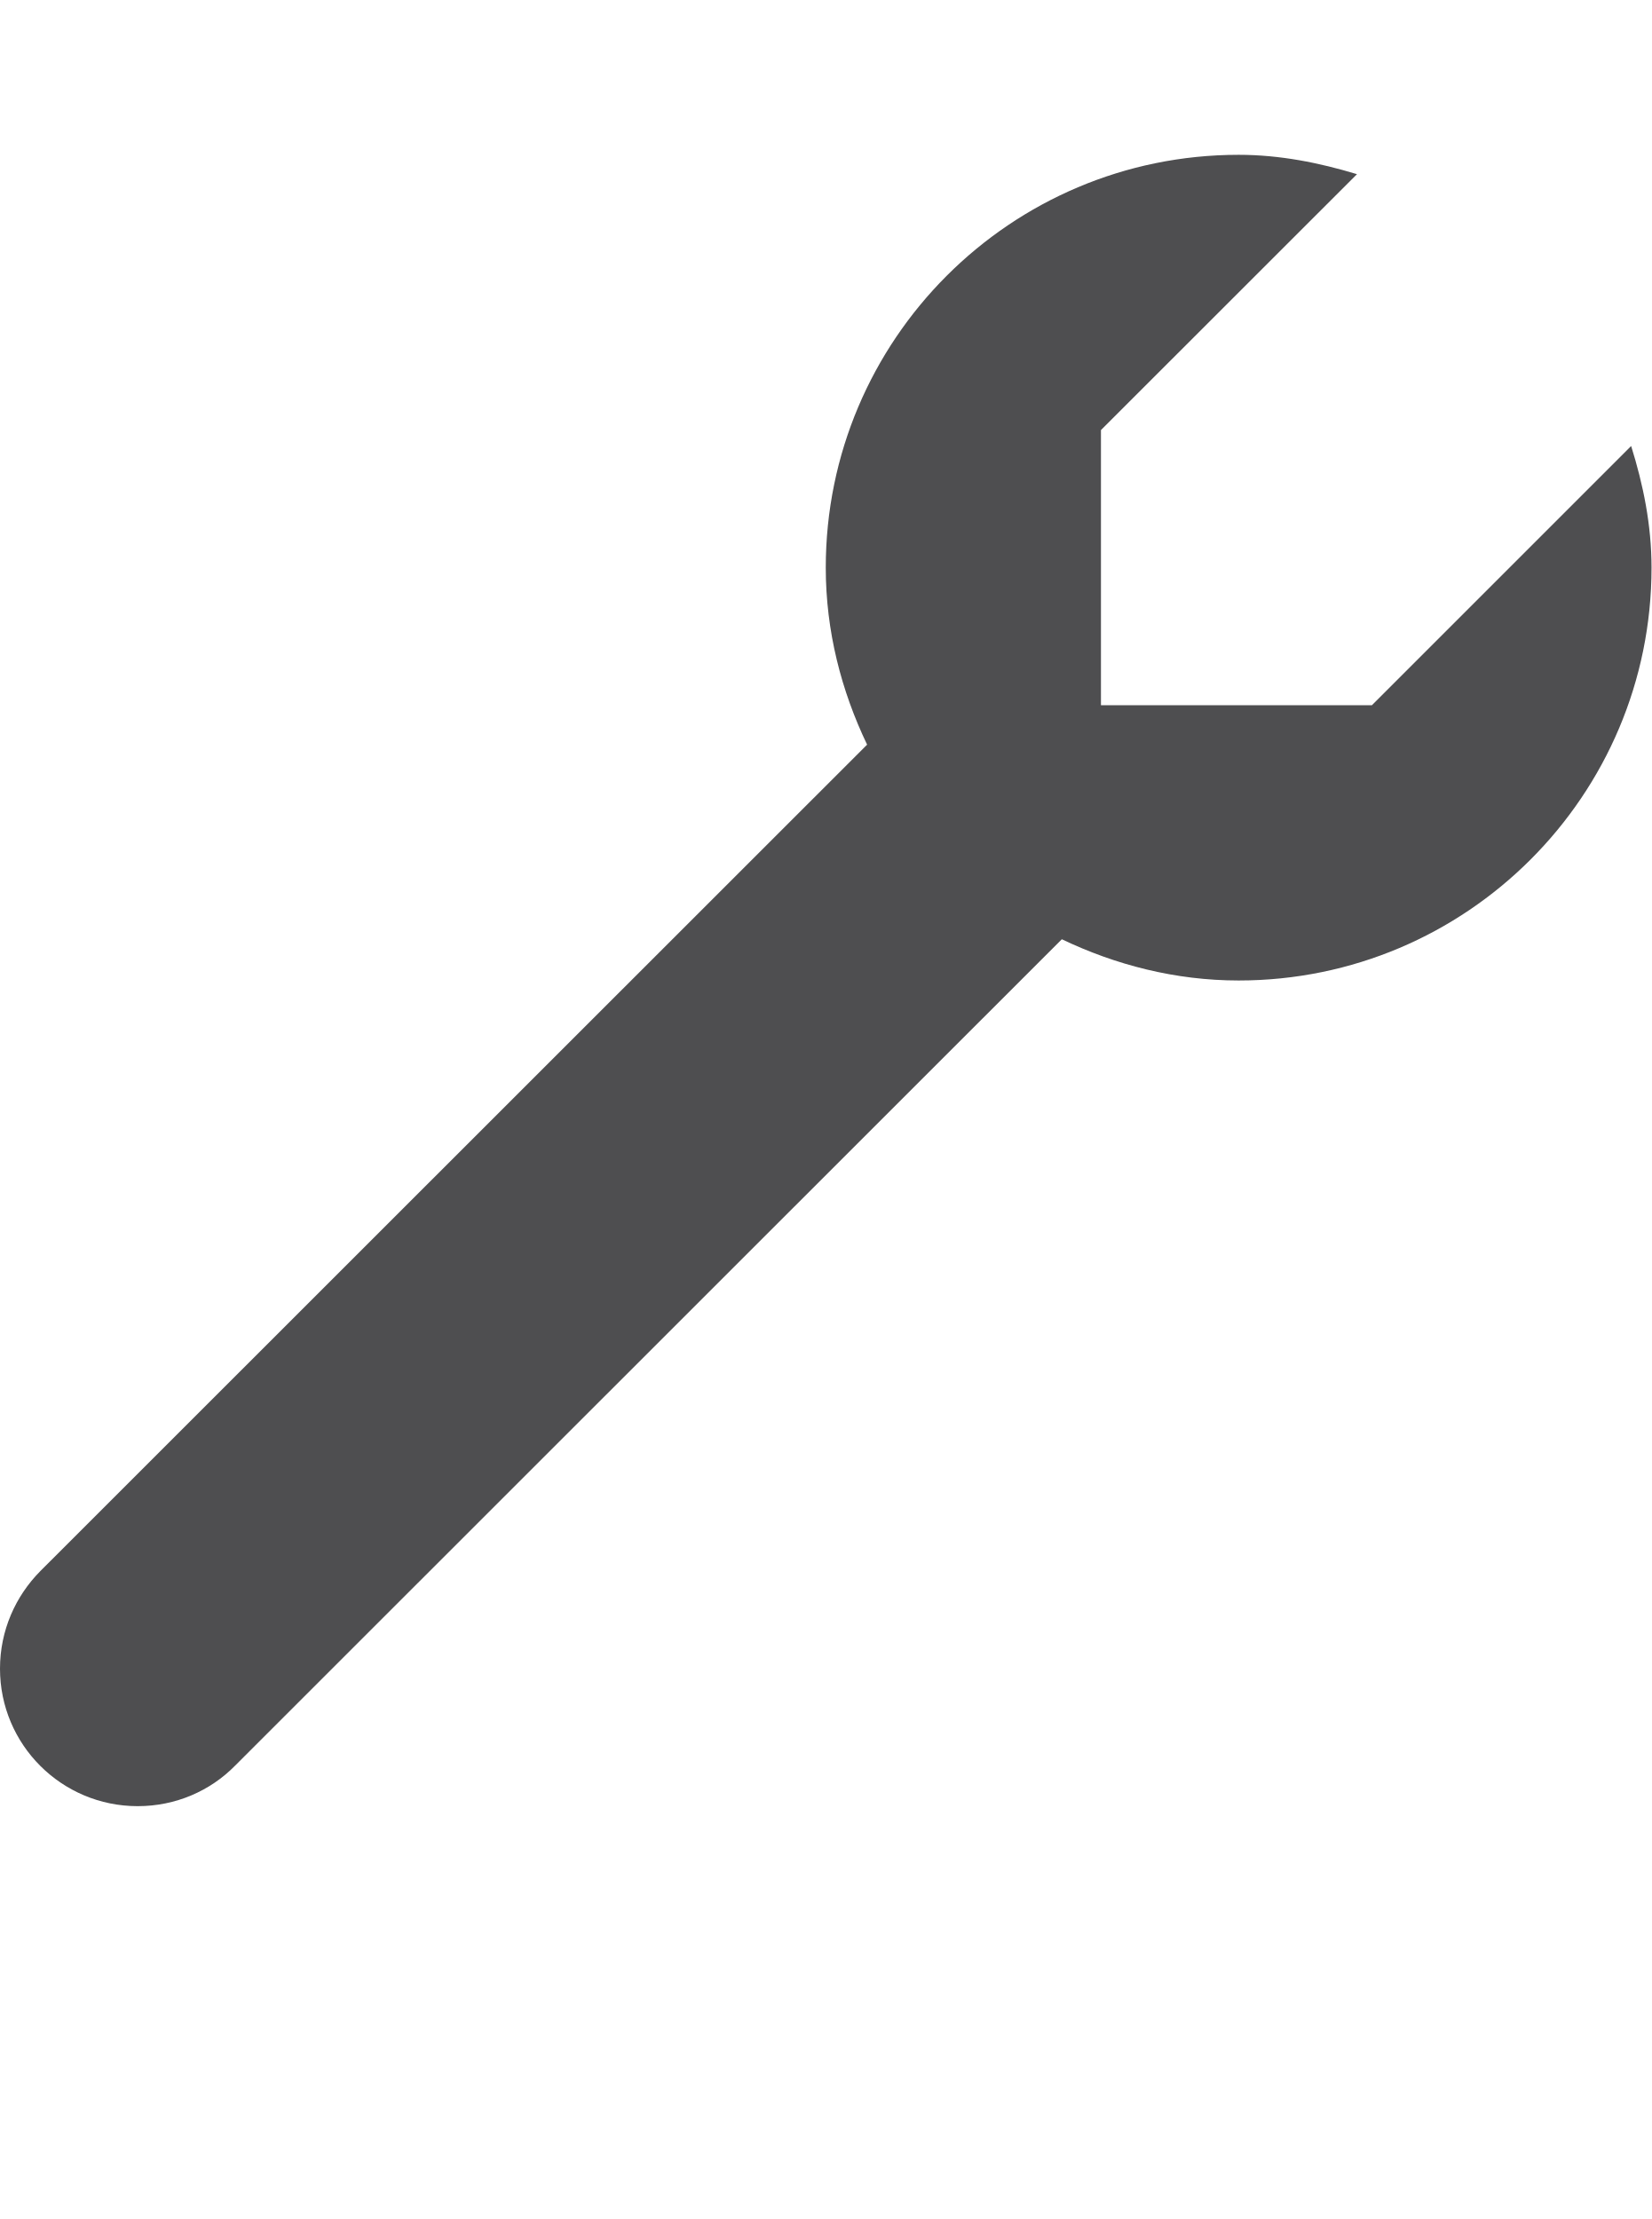
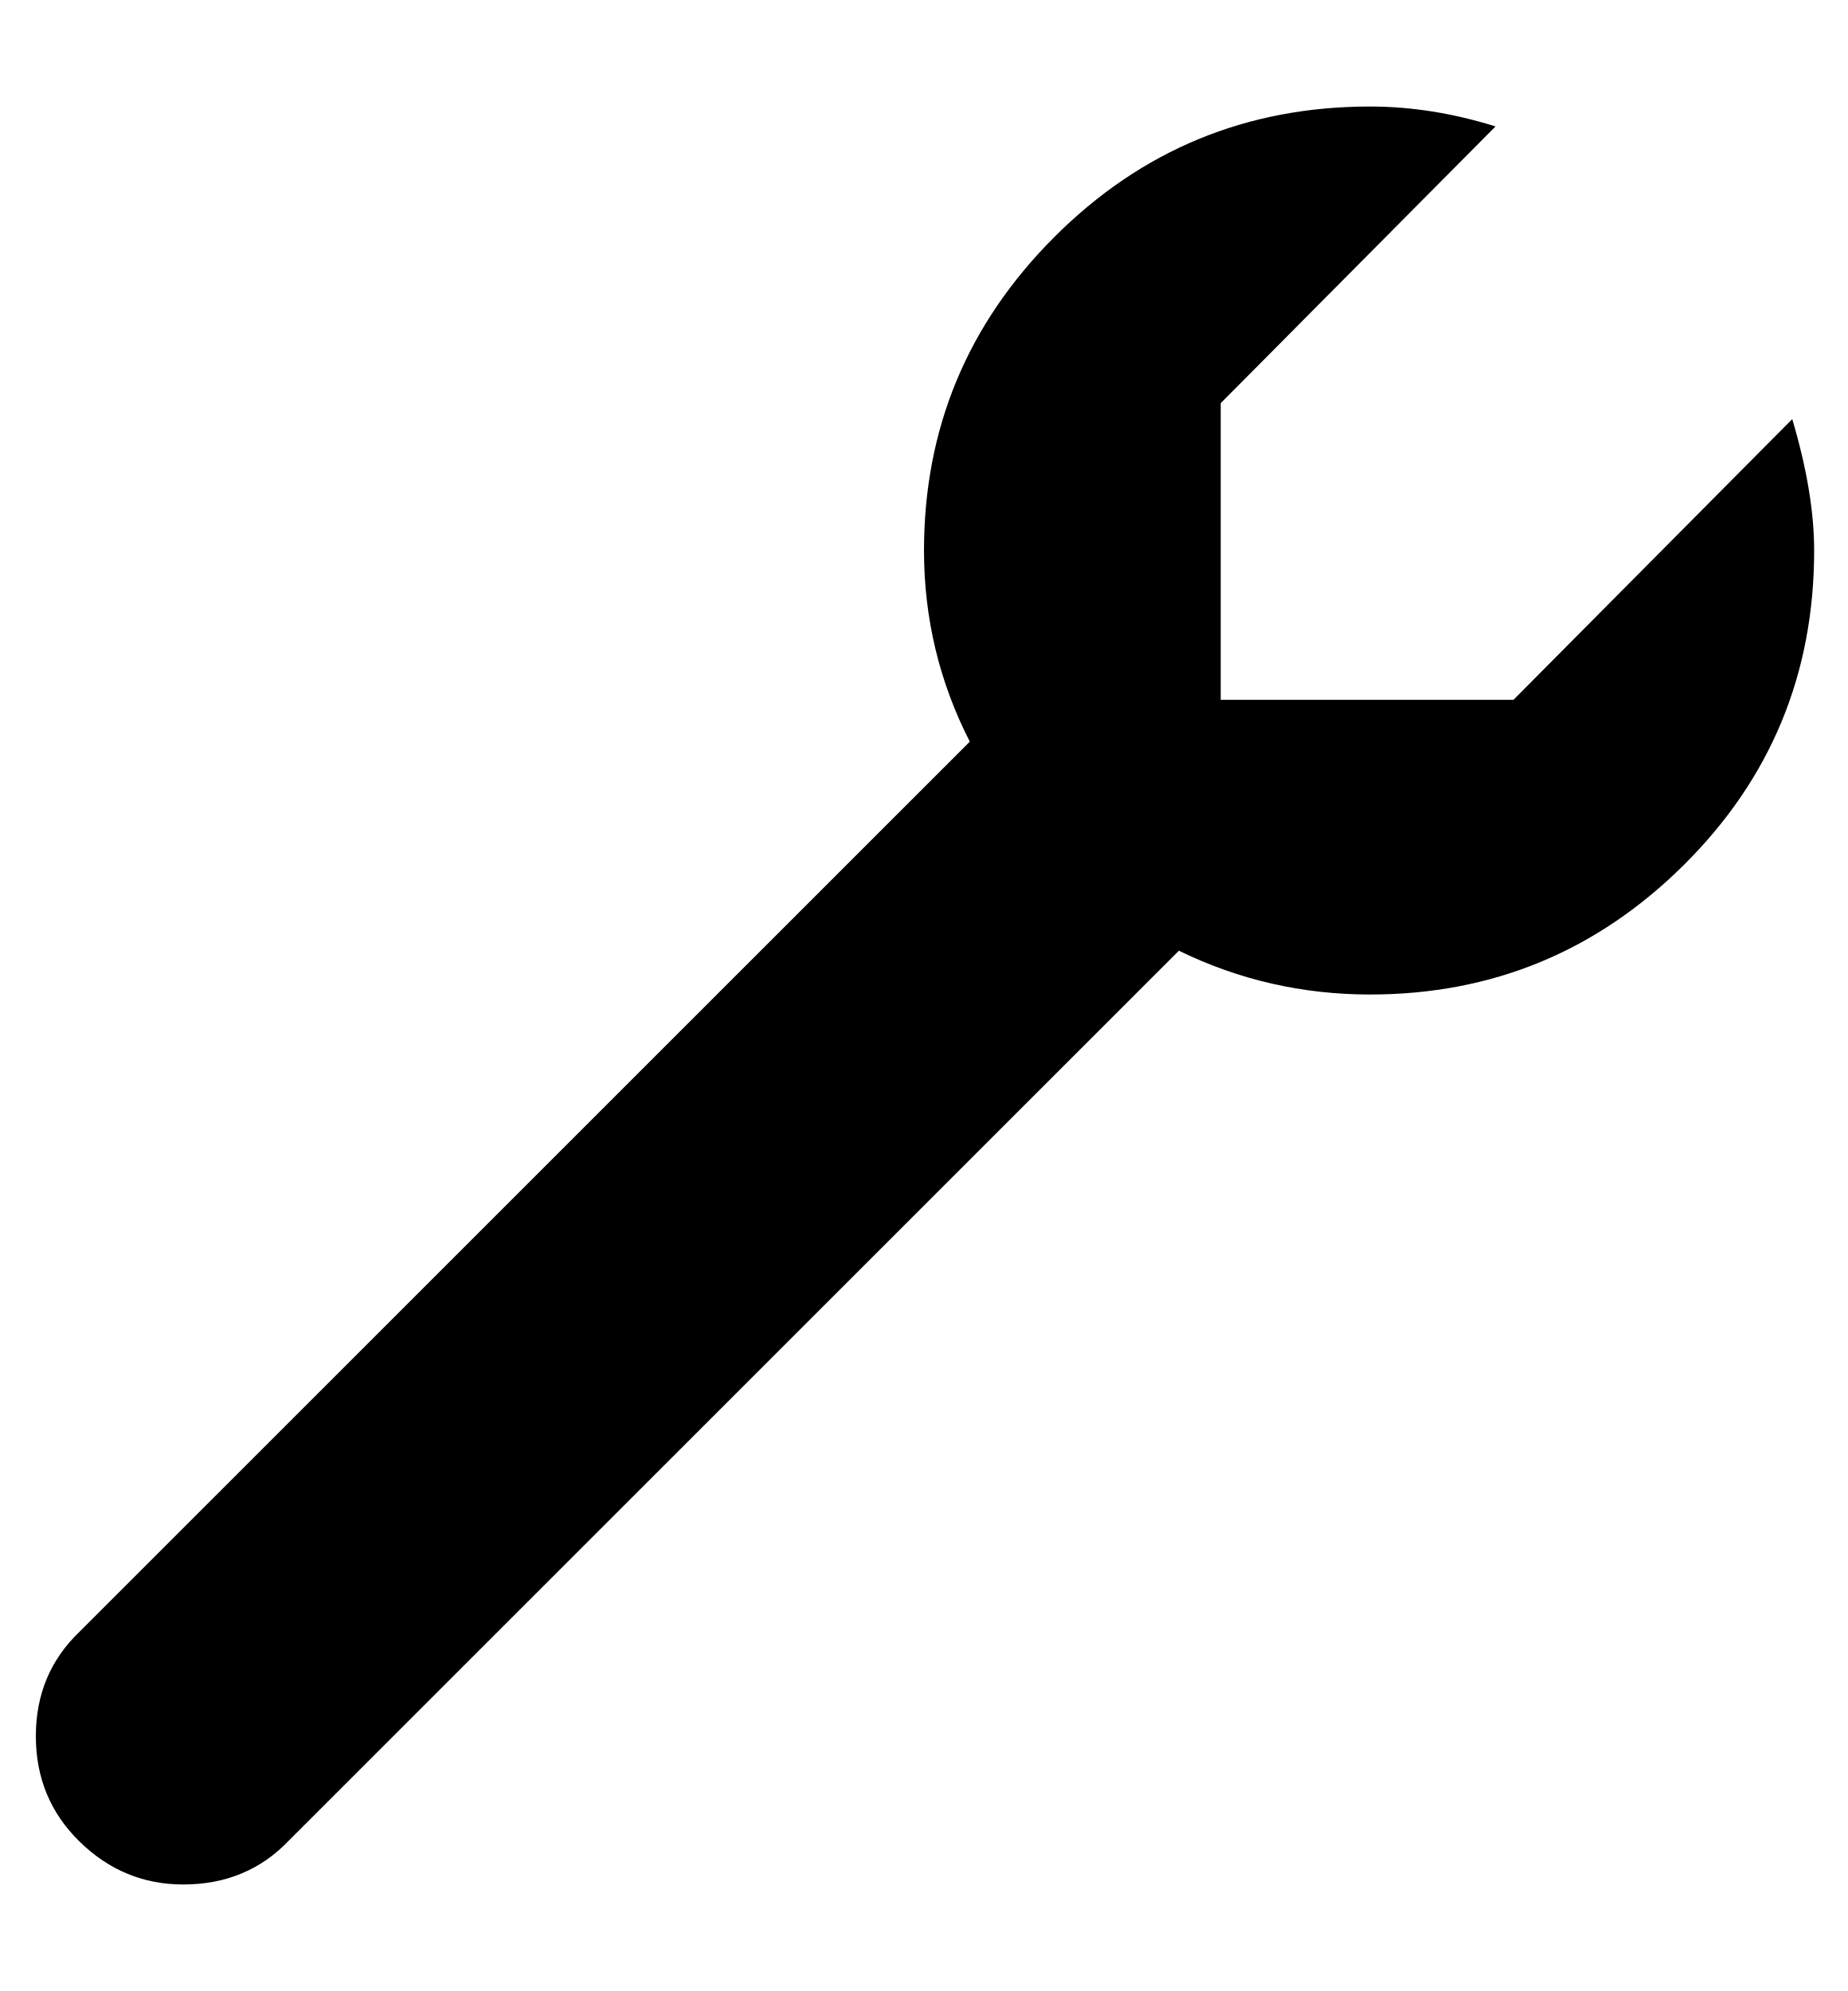
- <svg xmlns="http://www.w3.org/2000/svg" version="1.1" id="Layer_1" x="0px" y="0px" width="32px" height="43px" viewBox="0 0 32 43" style="enable-background:new 0 0 32 43;" xml:space="preserve">
-   <path style="fill:#4E4E50;" d="M31.605,8.643l-5.023,5.023h-5.25V8.334l4.961-4.959C25.562,3.154,24.801,3,24,3  c-4.418,0-8,3.584-8,8c0,1.232,0.301,2.385,0.801,3.43L0.781,30.445C0.301,30.93,0,31.594,0,32.336C0,33.805,1.191,35,2.668,35  c0.738,0,1.406-0.297,1.883-0.781l16.023-16.018C21.613,18.697,22.77,19,24,19c4.418,0,8-3.584,8-8  C32,10.174,31.84,9.393,31.605,8.643z" />
+ <svg xmlns="http://www.w3.org/2000/svg" height="1000" width="928">
+   <path d="M900 210.5q11 37 11 66 0 93 -65.5 158t-157.5 65q-51 0 -96 -22l-447 447q-21 22 -53 22 -30 0 -52 -21.5t-22 -53 22 -52.5l447 -447q-23 -45 -23 -96 0 -92 65.5 -157.5t158.5 -65.5q31 0 63 10l-138 139l0 149l147 0z" />
</svg>
